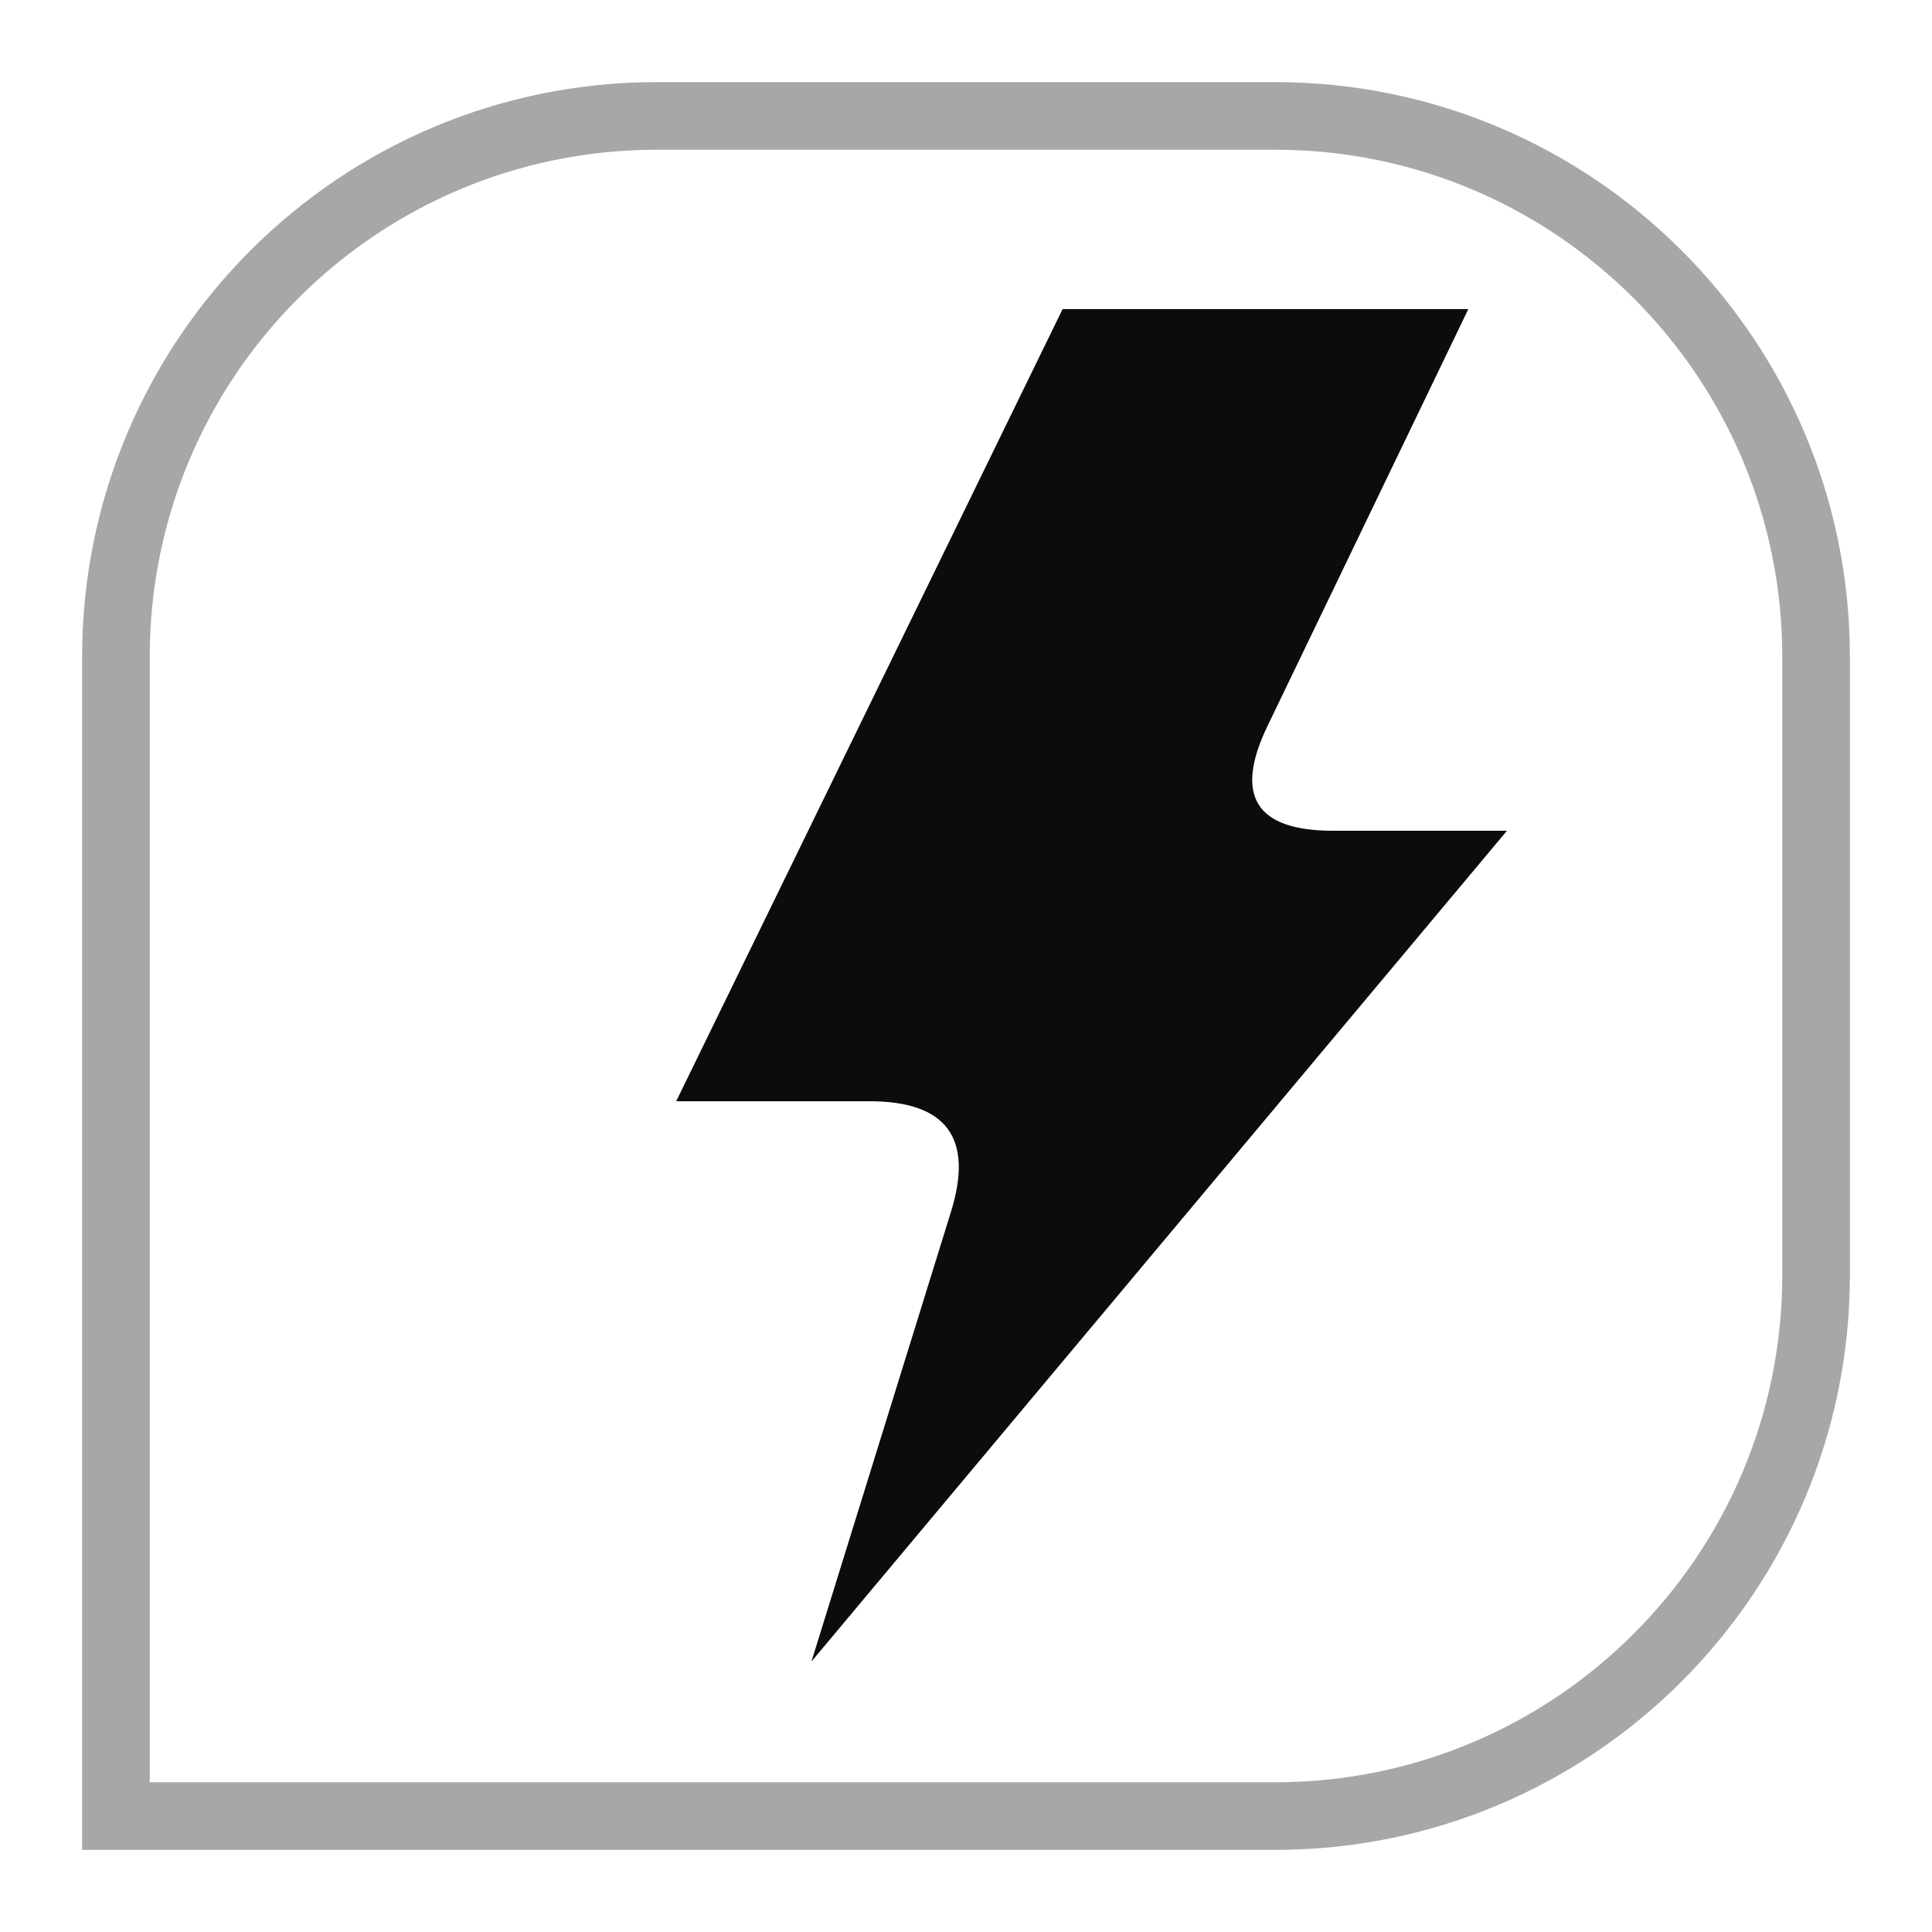
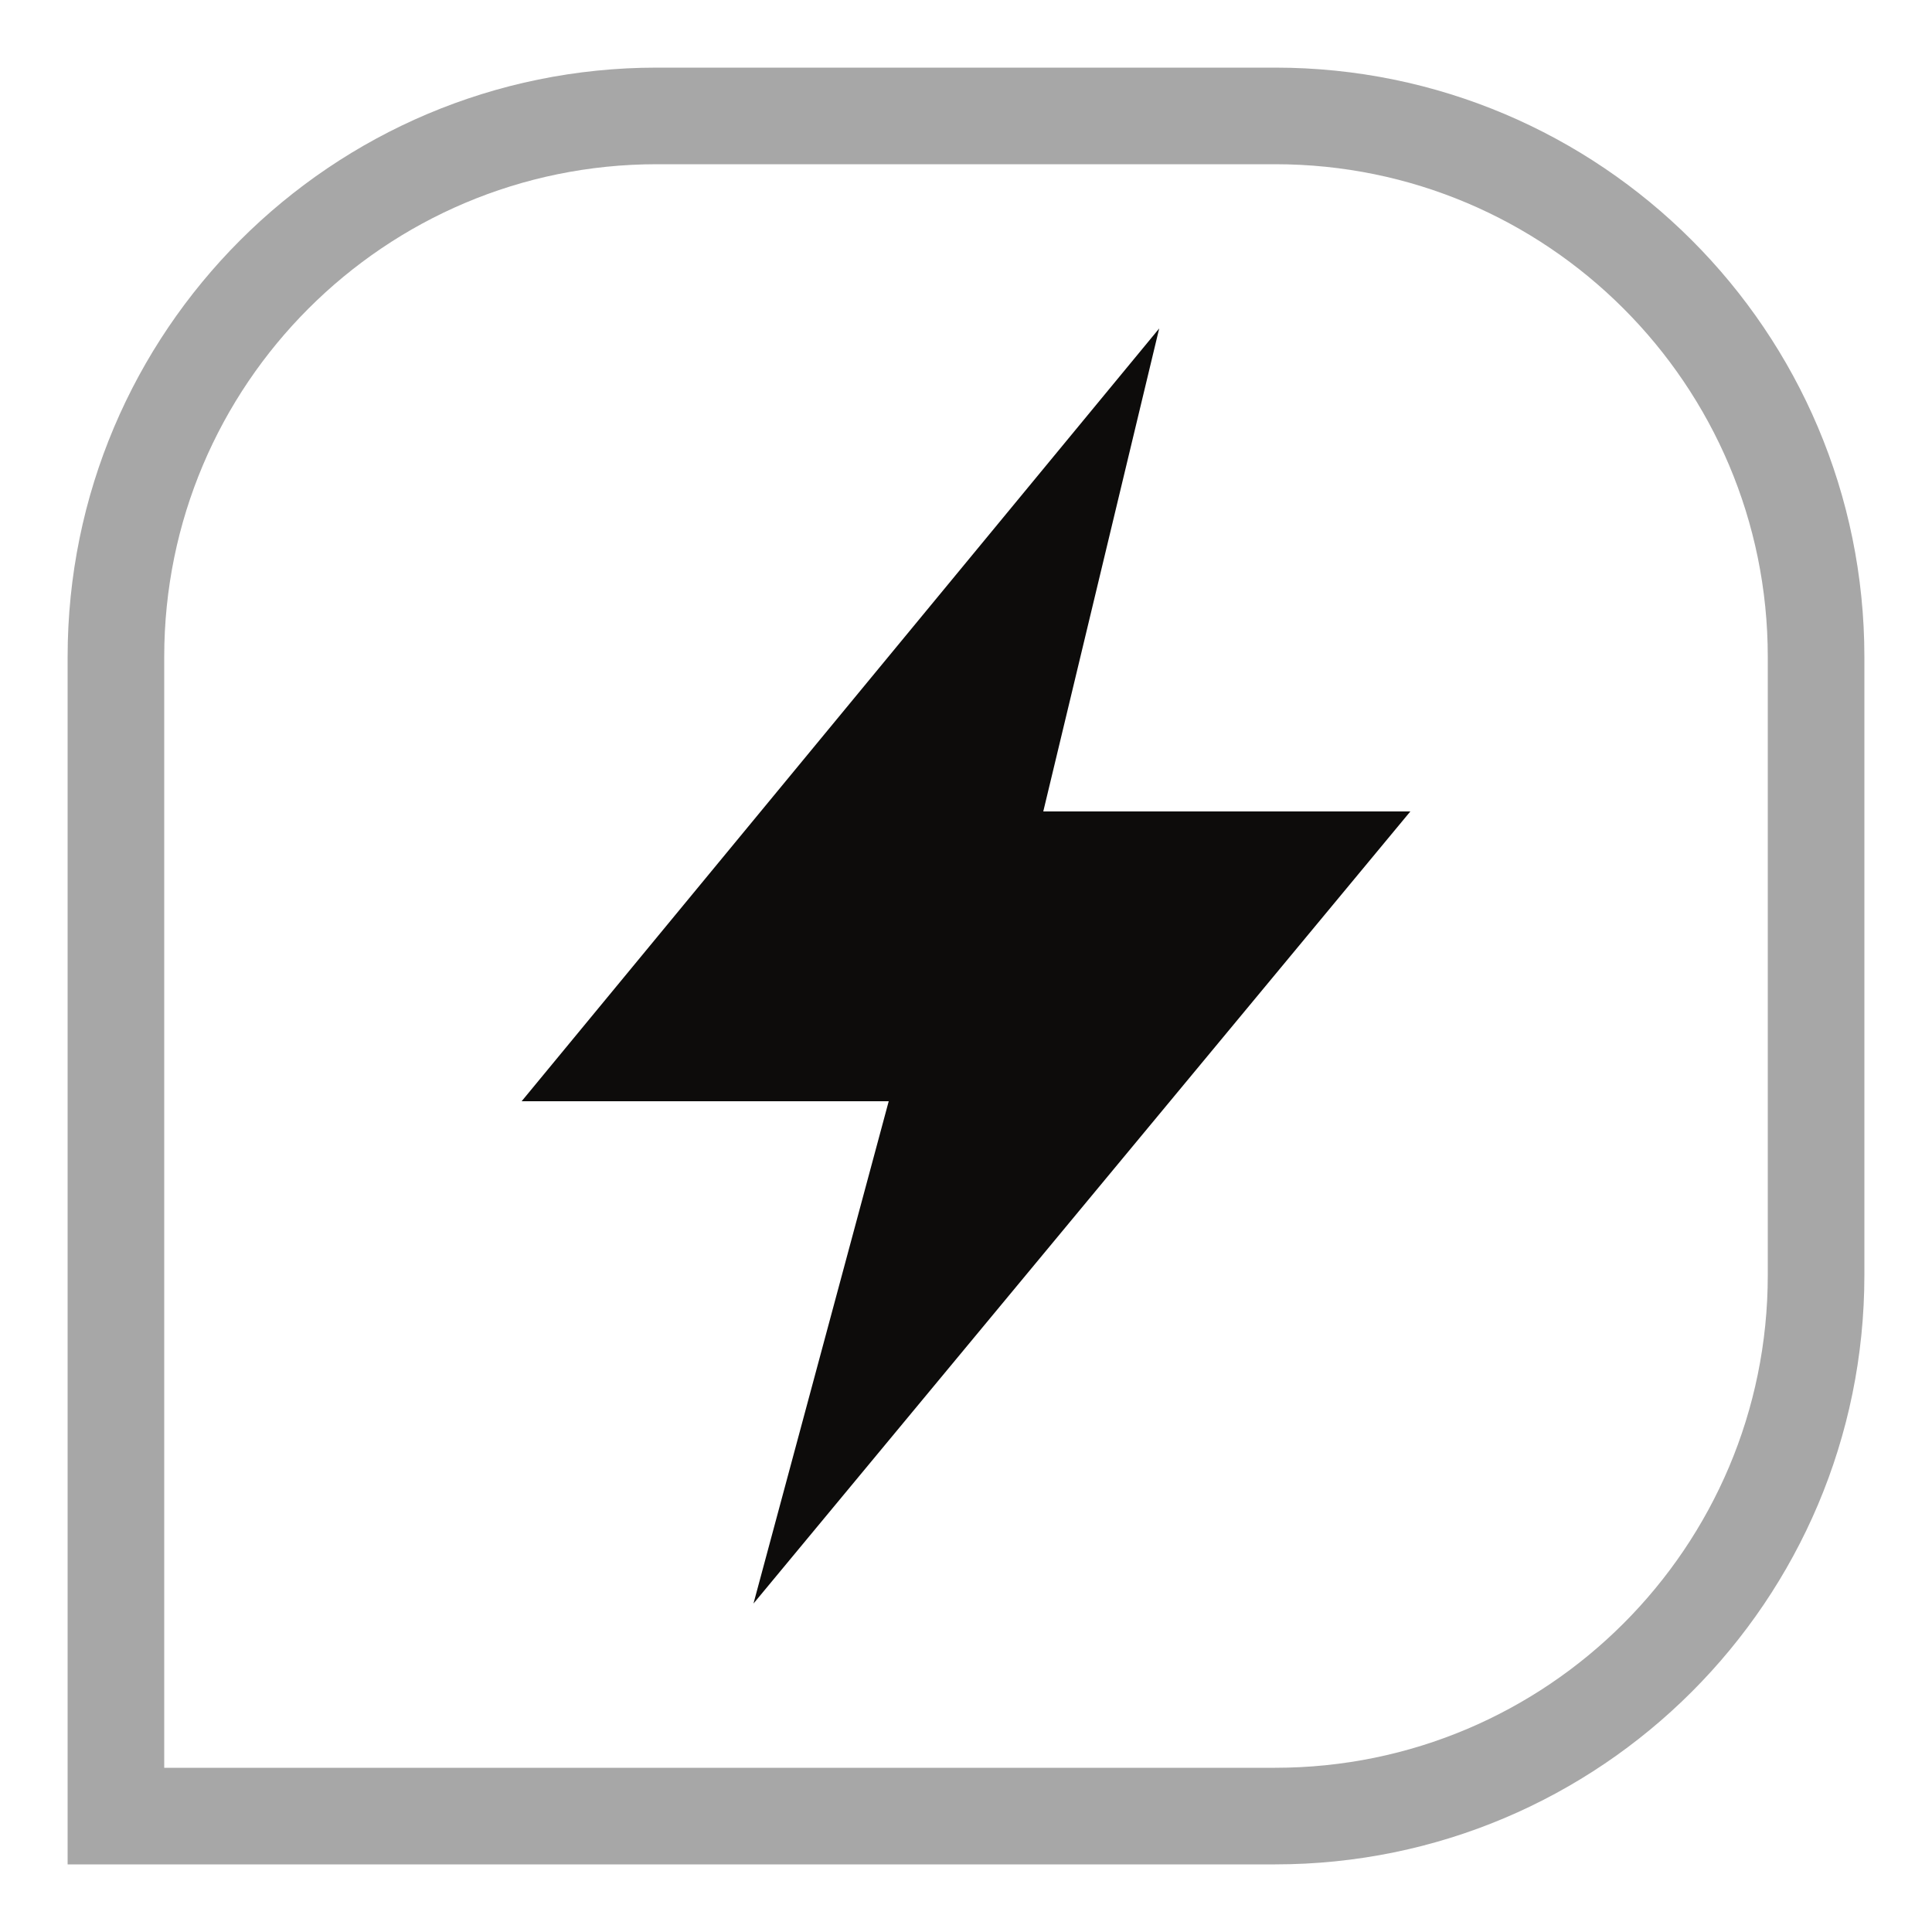
<svg xmlns="http://www.w3.org/2000/svg" viewBox="0 0 100 100">
-   <path d="M6 94V34A28 28 0 0 1 34 6H66A28 28 0 0 1 94 34V66A28 28 0 0 1 66 94Z" fill="none" stroke="#a7a7a7" stroke-width="3.5" />
-   <path fill="#0d0c0b" d="M55 16L76 16L65.60 37.59Q63 43 69.00 43.00L78 43L42 86L49.22 62.73Q51 57 45.00 57.00L35 57Z" />
+   <path d="M6 94V34A28 28 0 0 1 34 6H66A28 28 0 0 1 94 34V66A28 28 0 0 1 66 94Z" fill="none" stroke="#a7a7a7" stroke-width="5" />
+   <path fill="#0d0c0b" d="M60 17 27 57H46L39 83 73 42H54Z" />
</svg>
